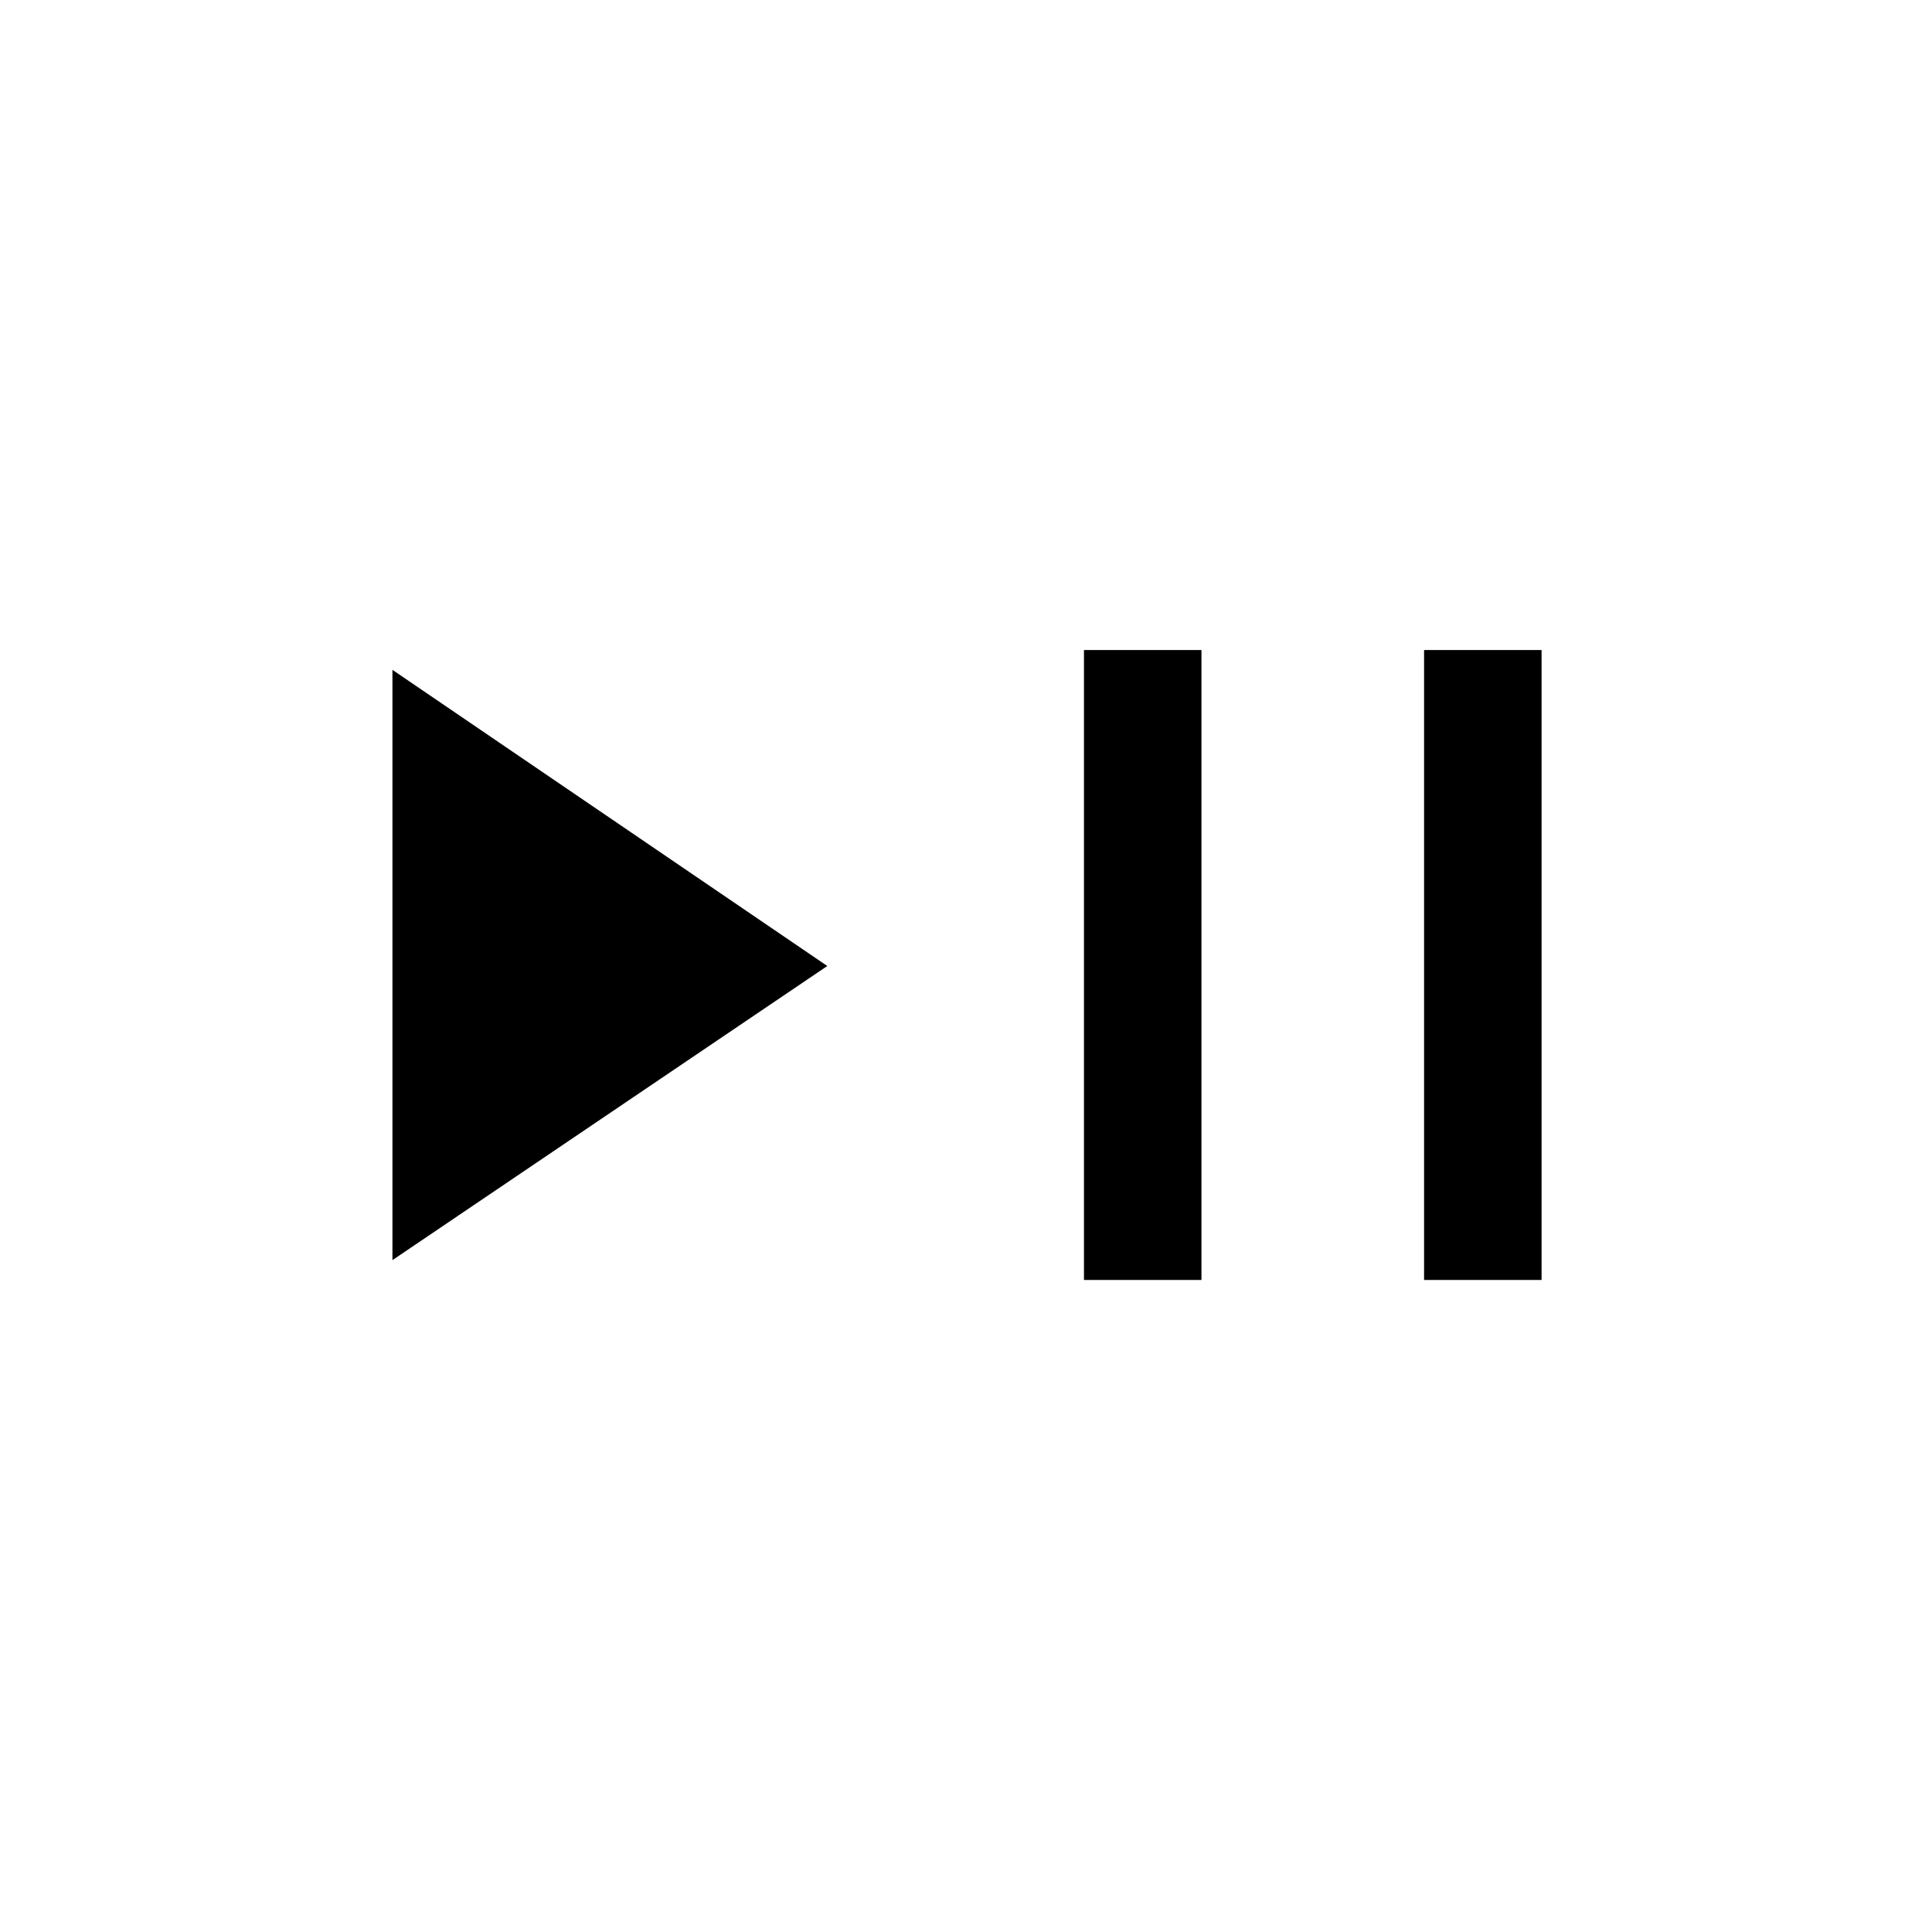
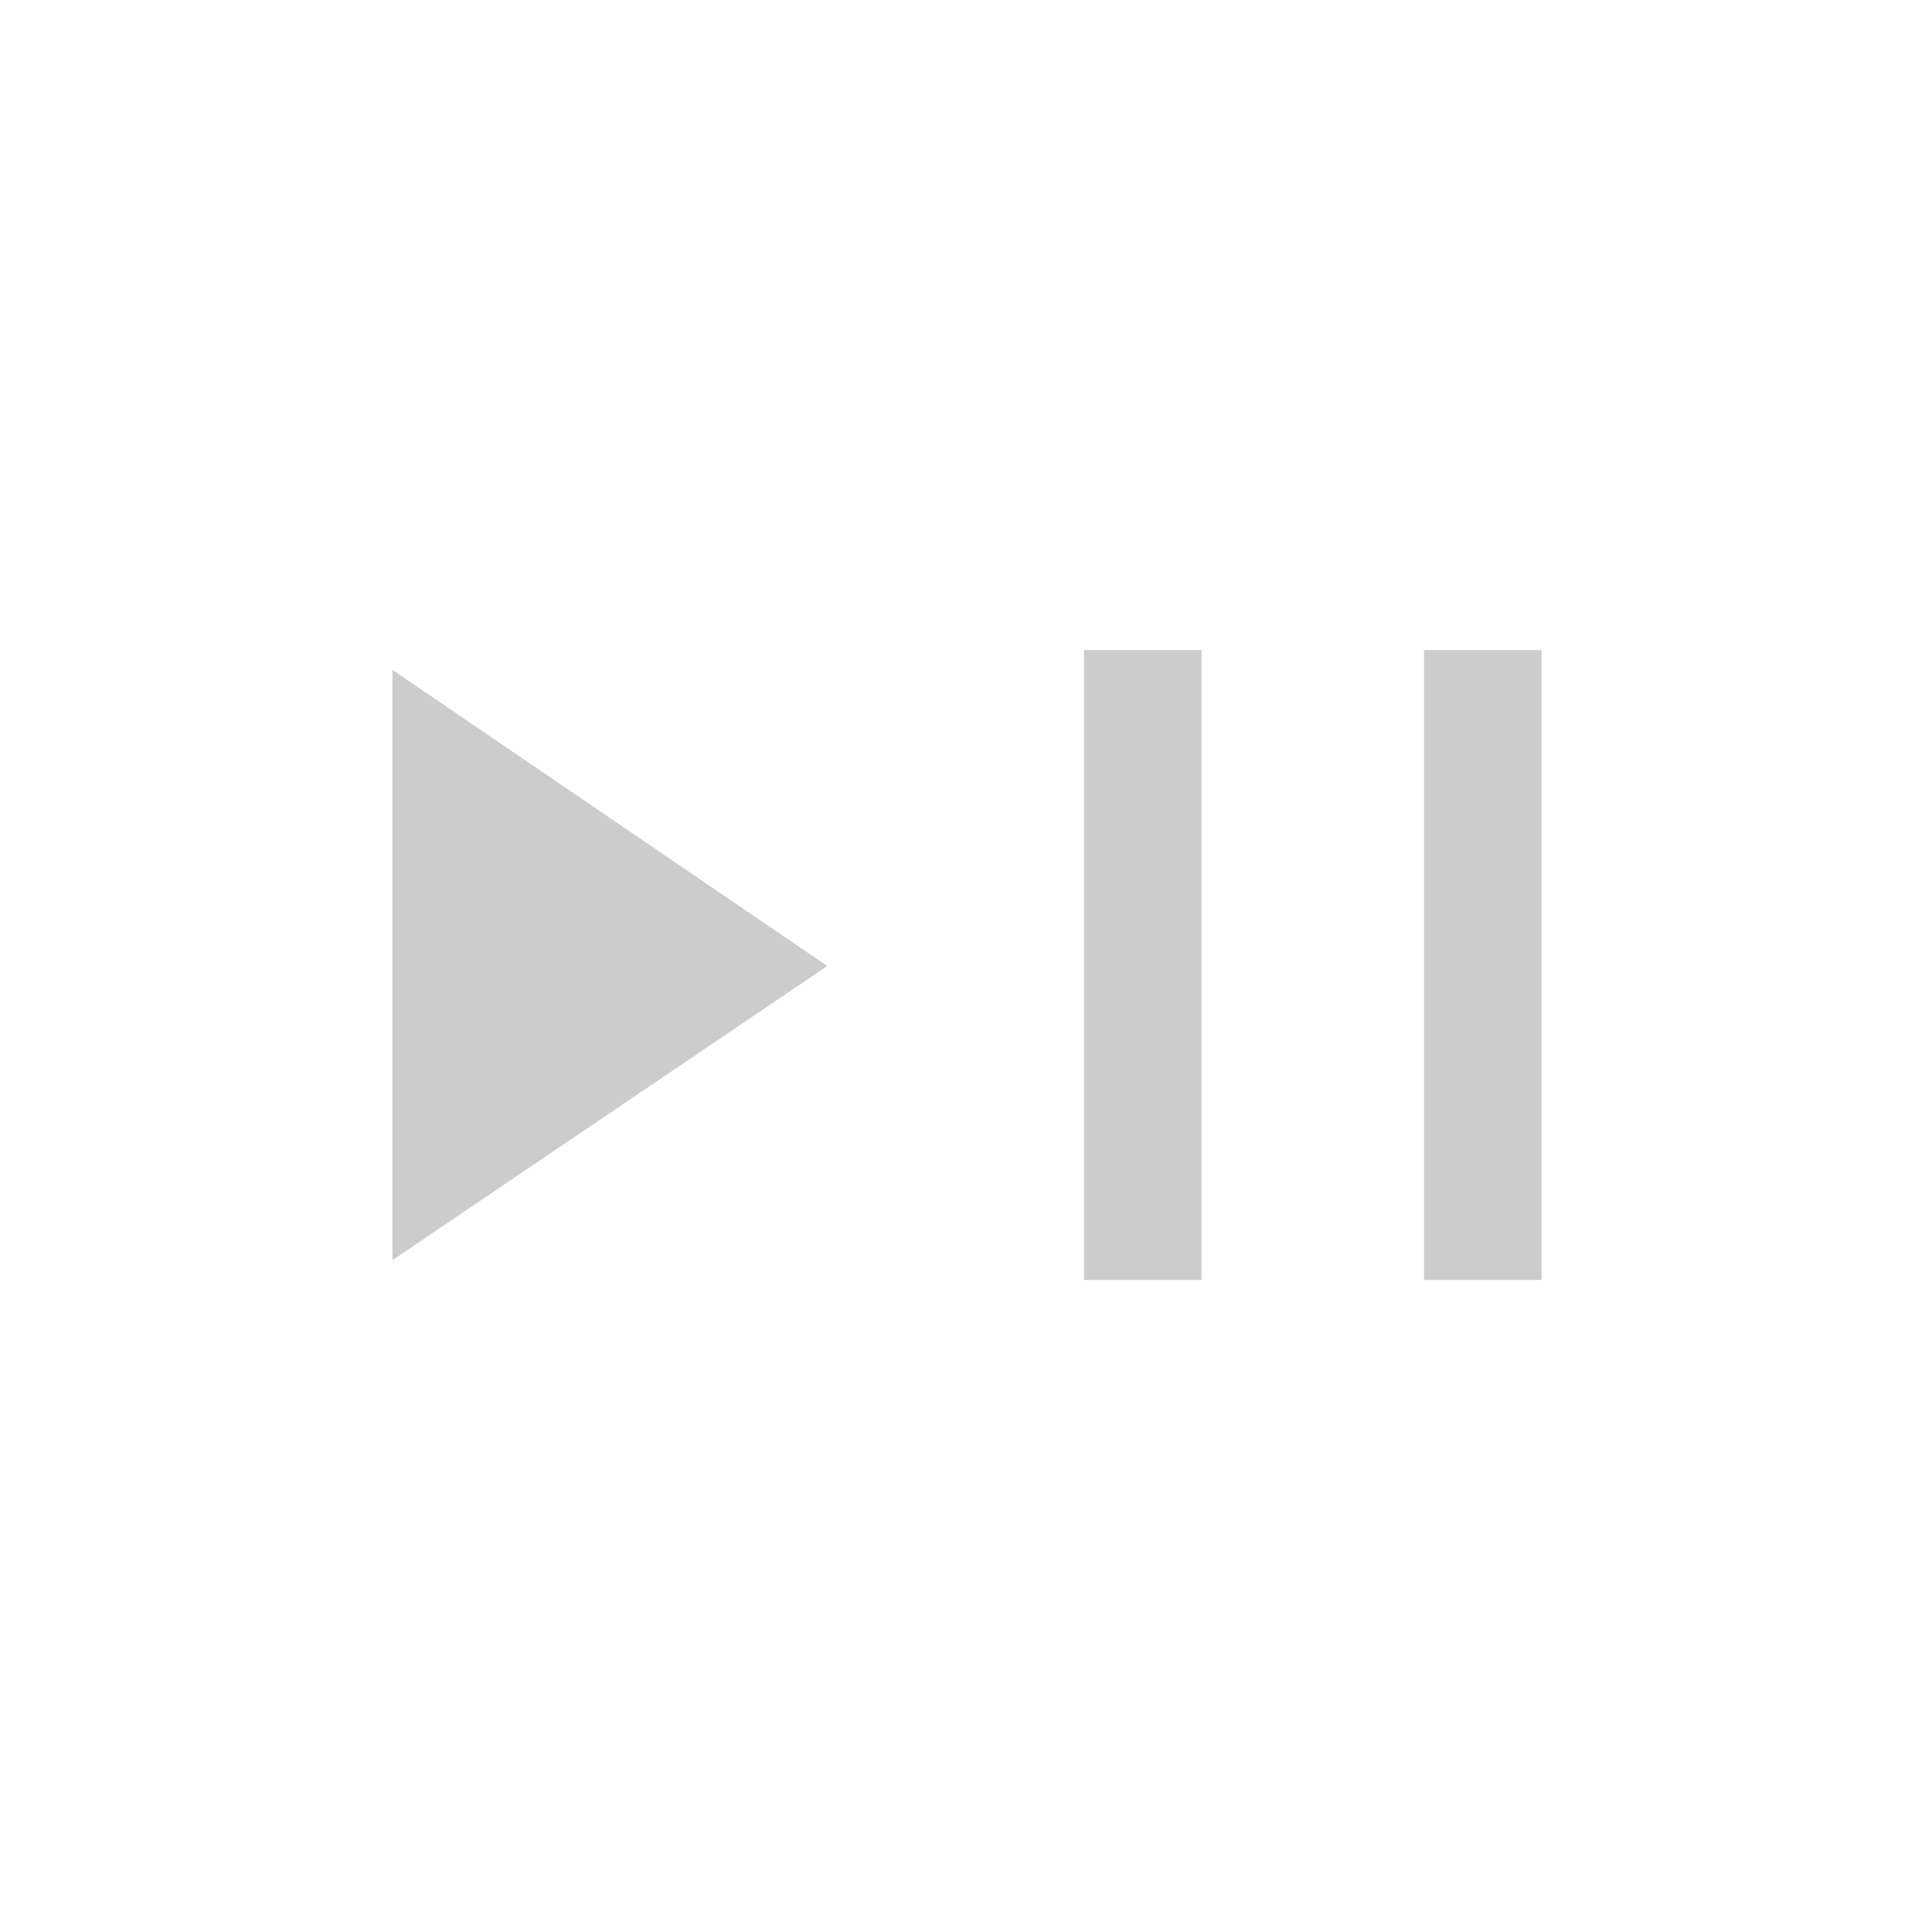
- <svg xmlns="http://www.w3.org/2000/svg" height="48" viewBox="0 -960 960 960" width="48">
-   <path d="M195.001-333.847v-293.306L411.076-480 195.001-333.847Zm343.615 9.846v-312.998h58.383v312.998h-58.383Zm169 0v-312.998h58.383v312.998h-58.383Z" />
+ <svg xmlns="http://www.w3.org/2000/svg" height="48" viewBox="0 -960 960 960" width="48" fill="#cccccc">
+   <path d="M195.001-333.847v-293.306L411.076-480 195.001-333.847Zm343.615 9.846v-312.998h58.383v312.998h-58.383Zm169 0v-312.998h58.383v312.998h-58.383Z" fill="#cccccc" />
</svg>
